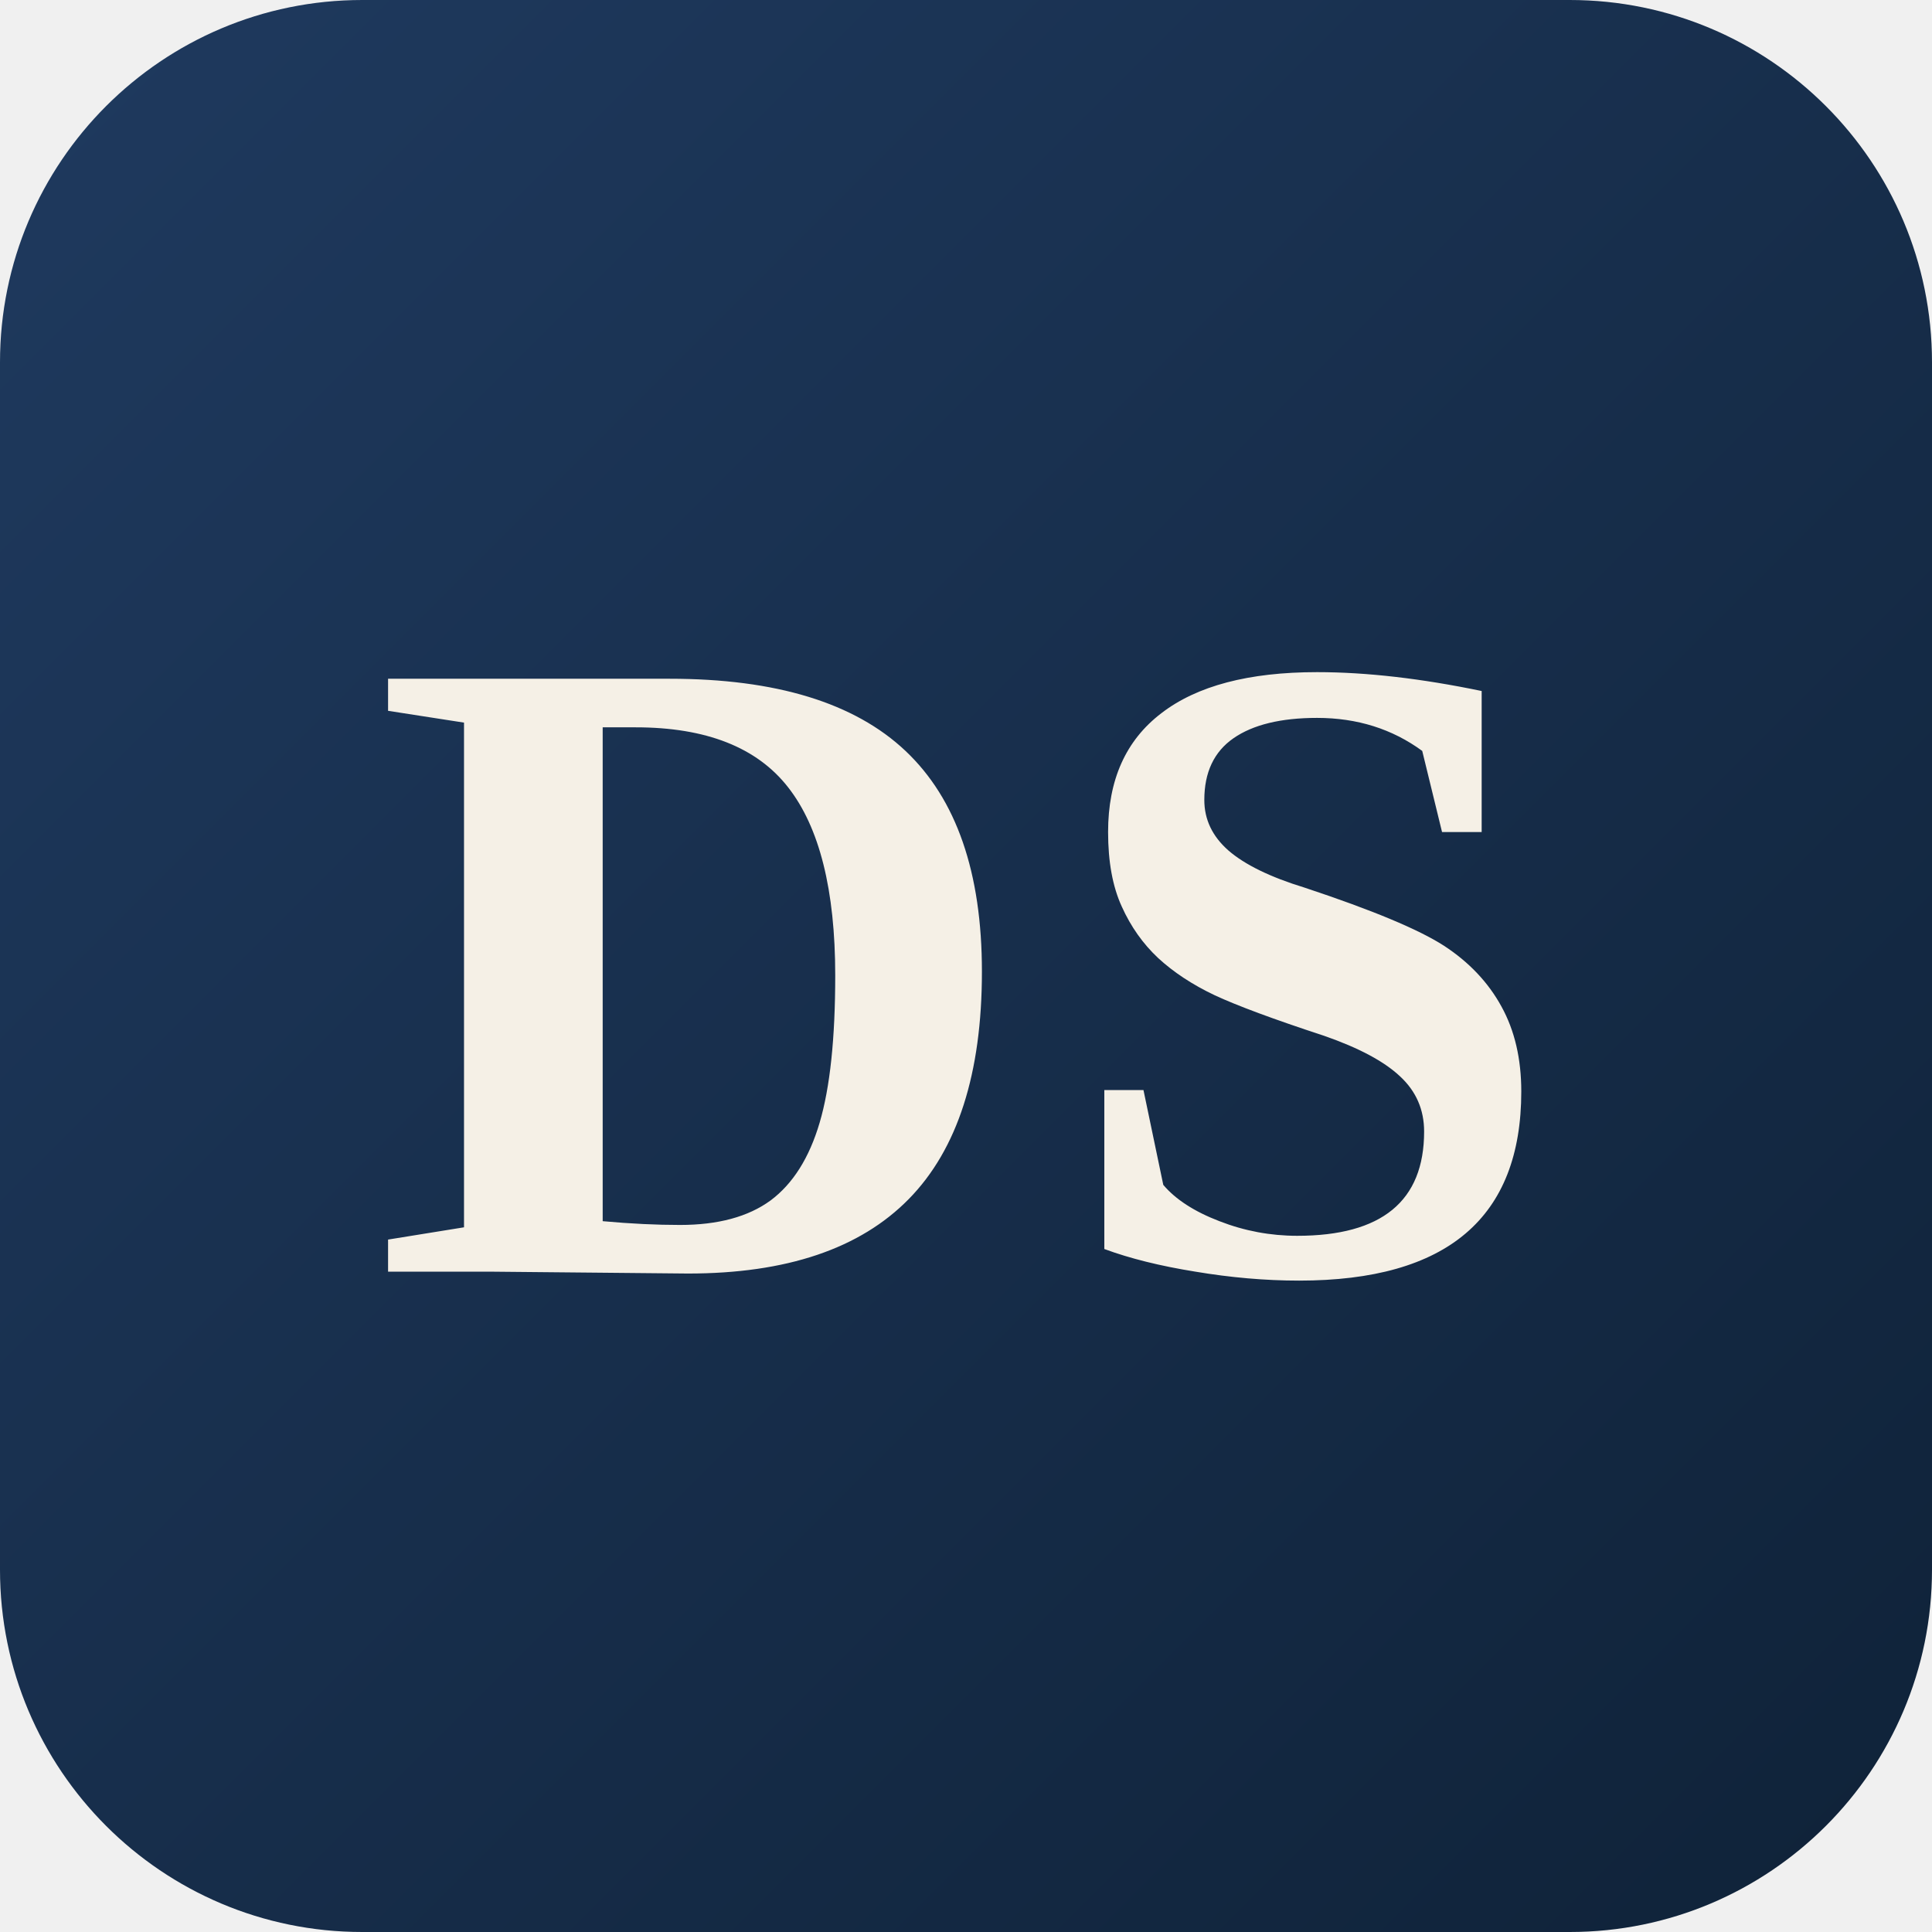
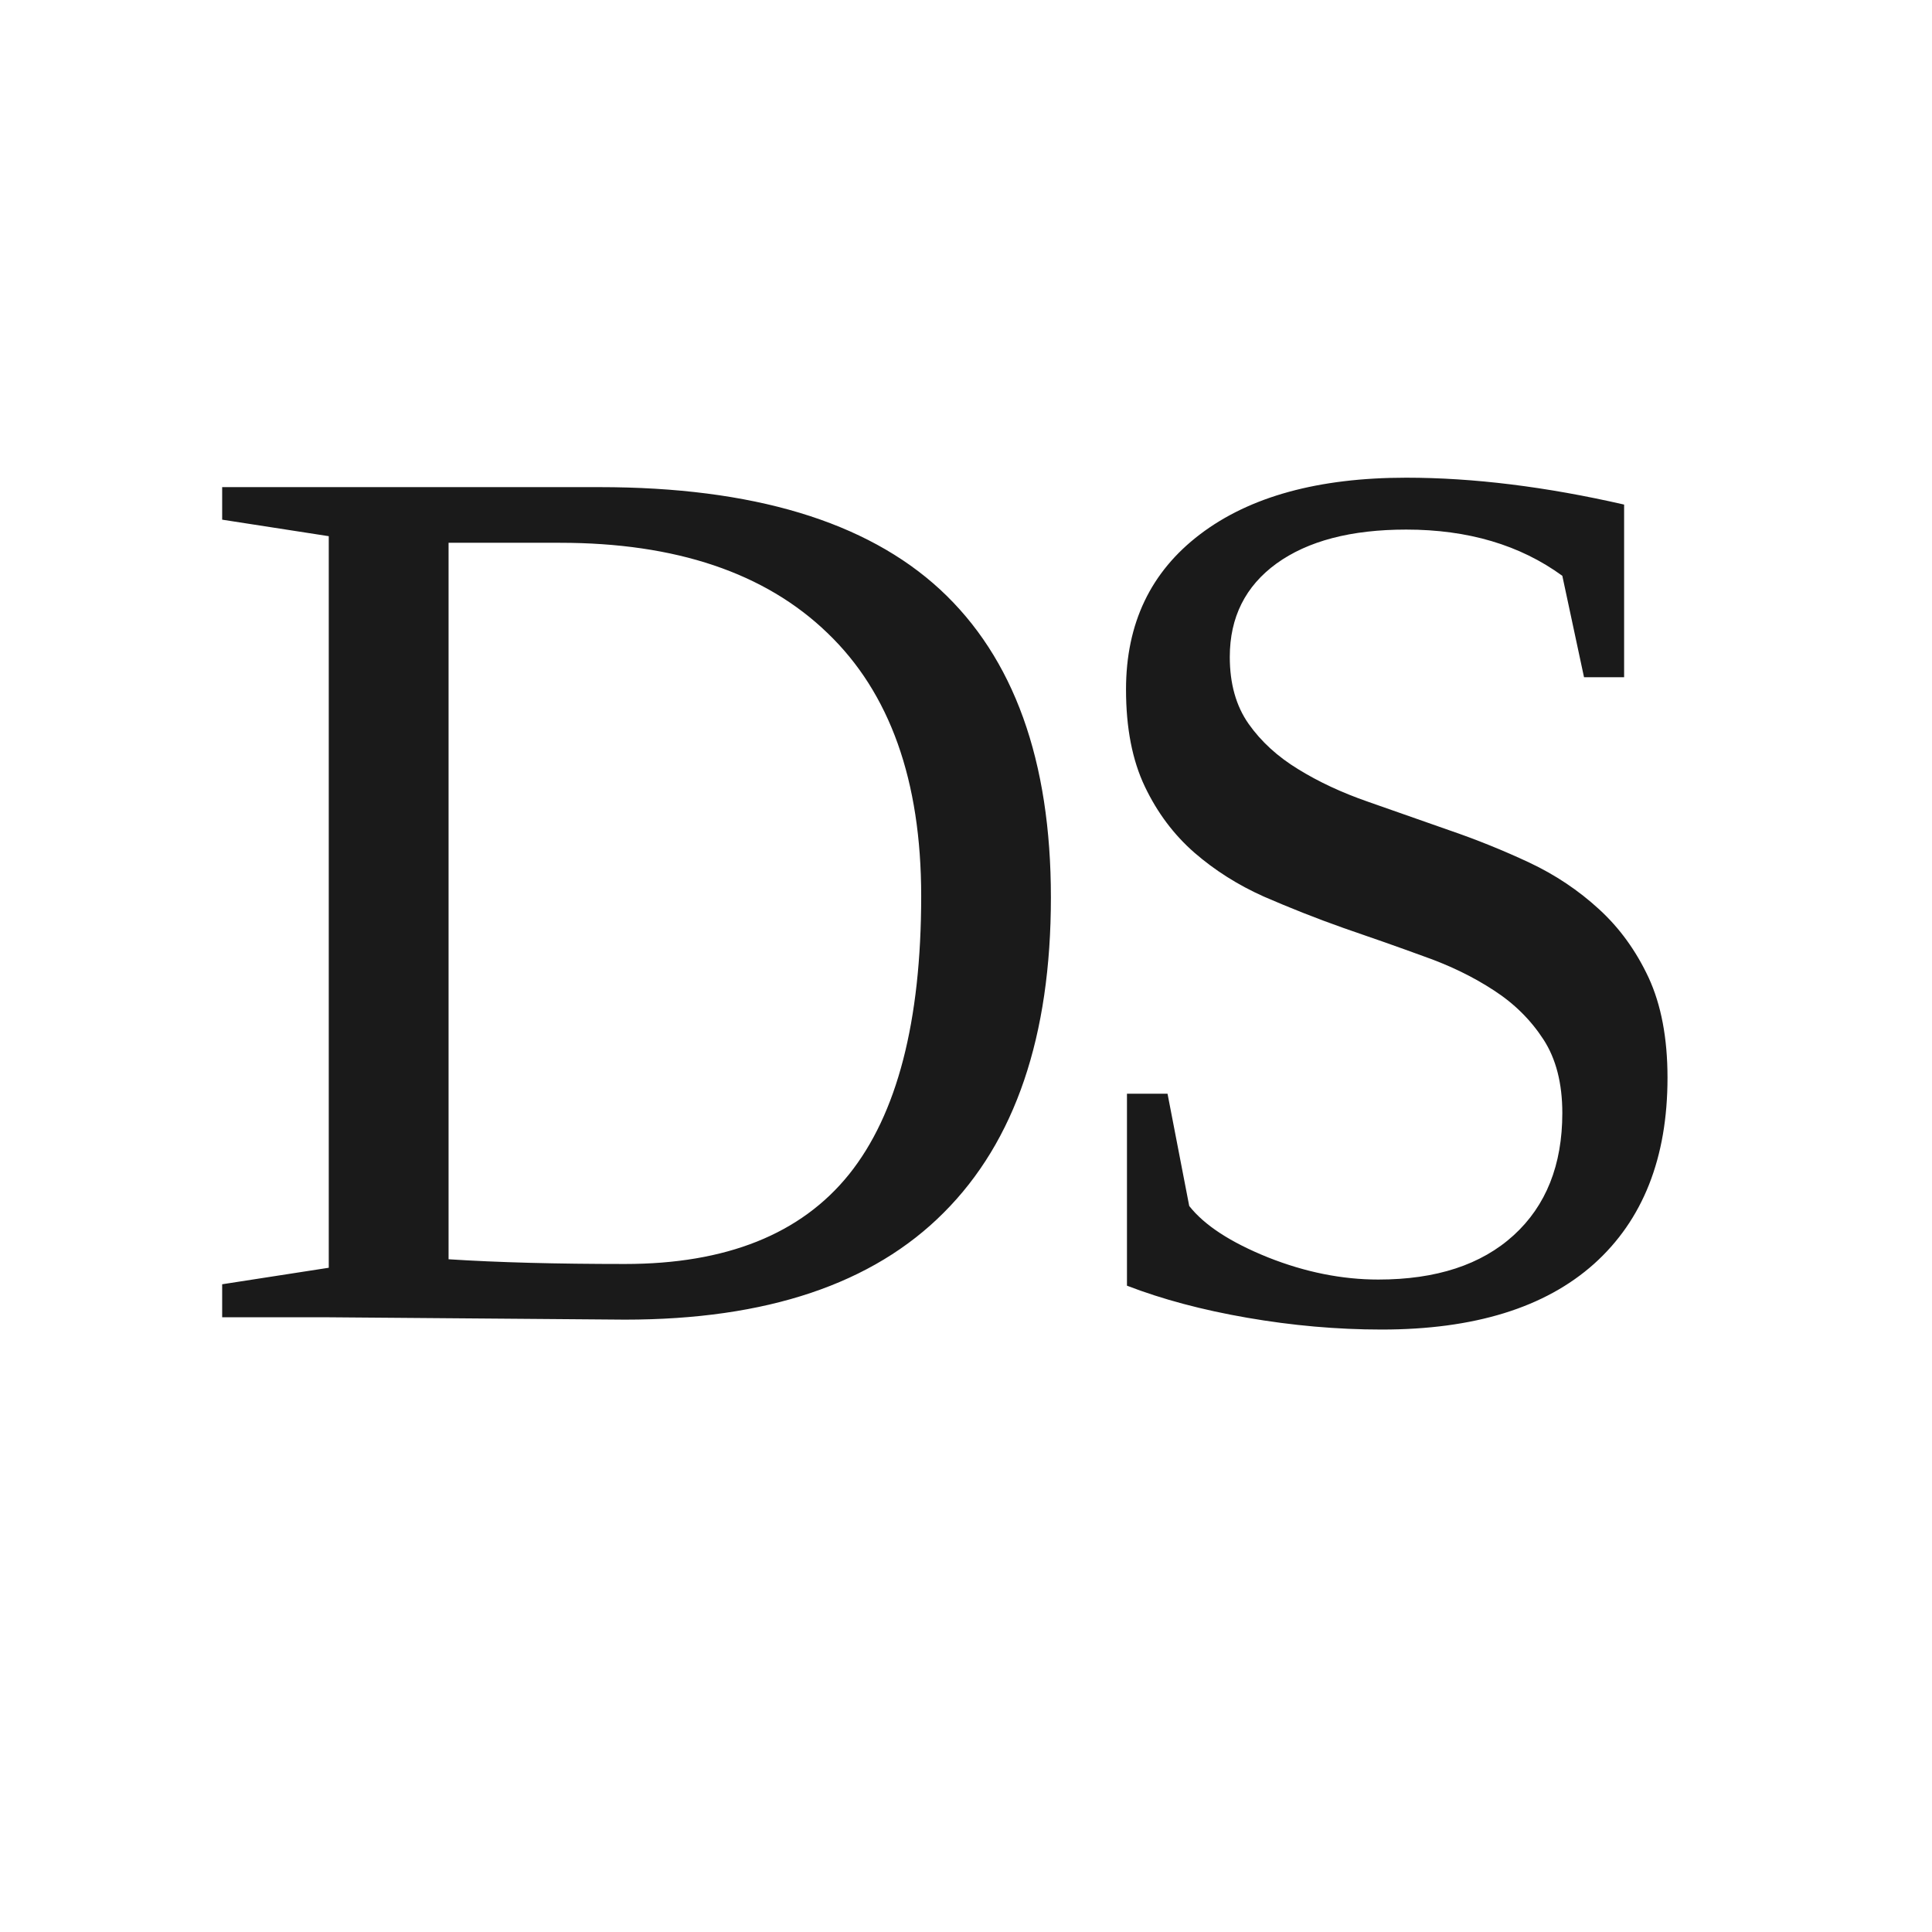
<svg xmlns="http://www.w3.org/2000/svg" viewBox="0 0 64 64">
-   <defs>
-     <linearGradient id="bg" x1="0" y1="0" x2="1" y2="1">
-       <stop offset="0%" stop-color="#1f3a5f" />
-       <stop offset="100%" stop-color="#0f2238" />
-     </linearGradient>
-   </defs>
-   <rect width="64" height="64" rx="12" fill="url(#bg)" />
-   <text x="50%" y="50%" text-anchor="middle" dominant-baseline="central" font-family="Georgia, 'Times New Roman', serif" font-size="30" font-weight="700" fill="#f5f0e6" letter-spacing="1">
+   <rect width="64" height="64" fill="#ffffff" />
+   <text x="32" y="34" text-anchor="middle" dominant-baseline="middle" font-family="Georgia, 'Times New Roman', serif" font-size="42" font-weight="400" fill="#1a1a1a" letter-spacing="-2">
    DS
  </text>
</svg>
